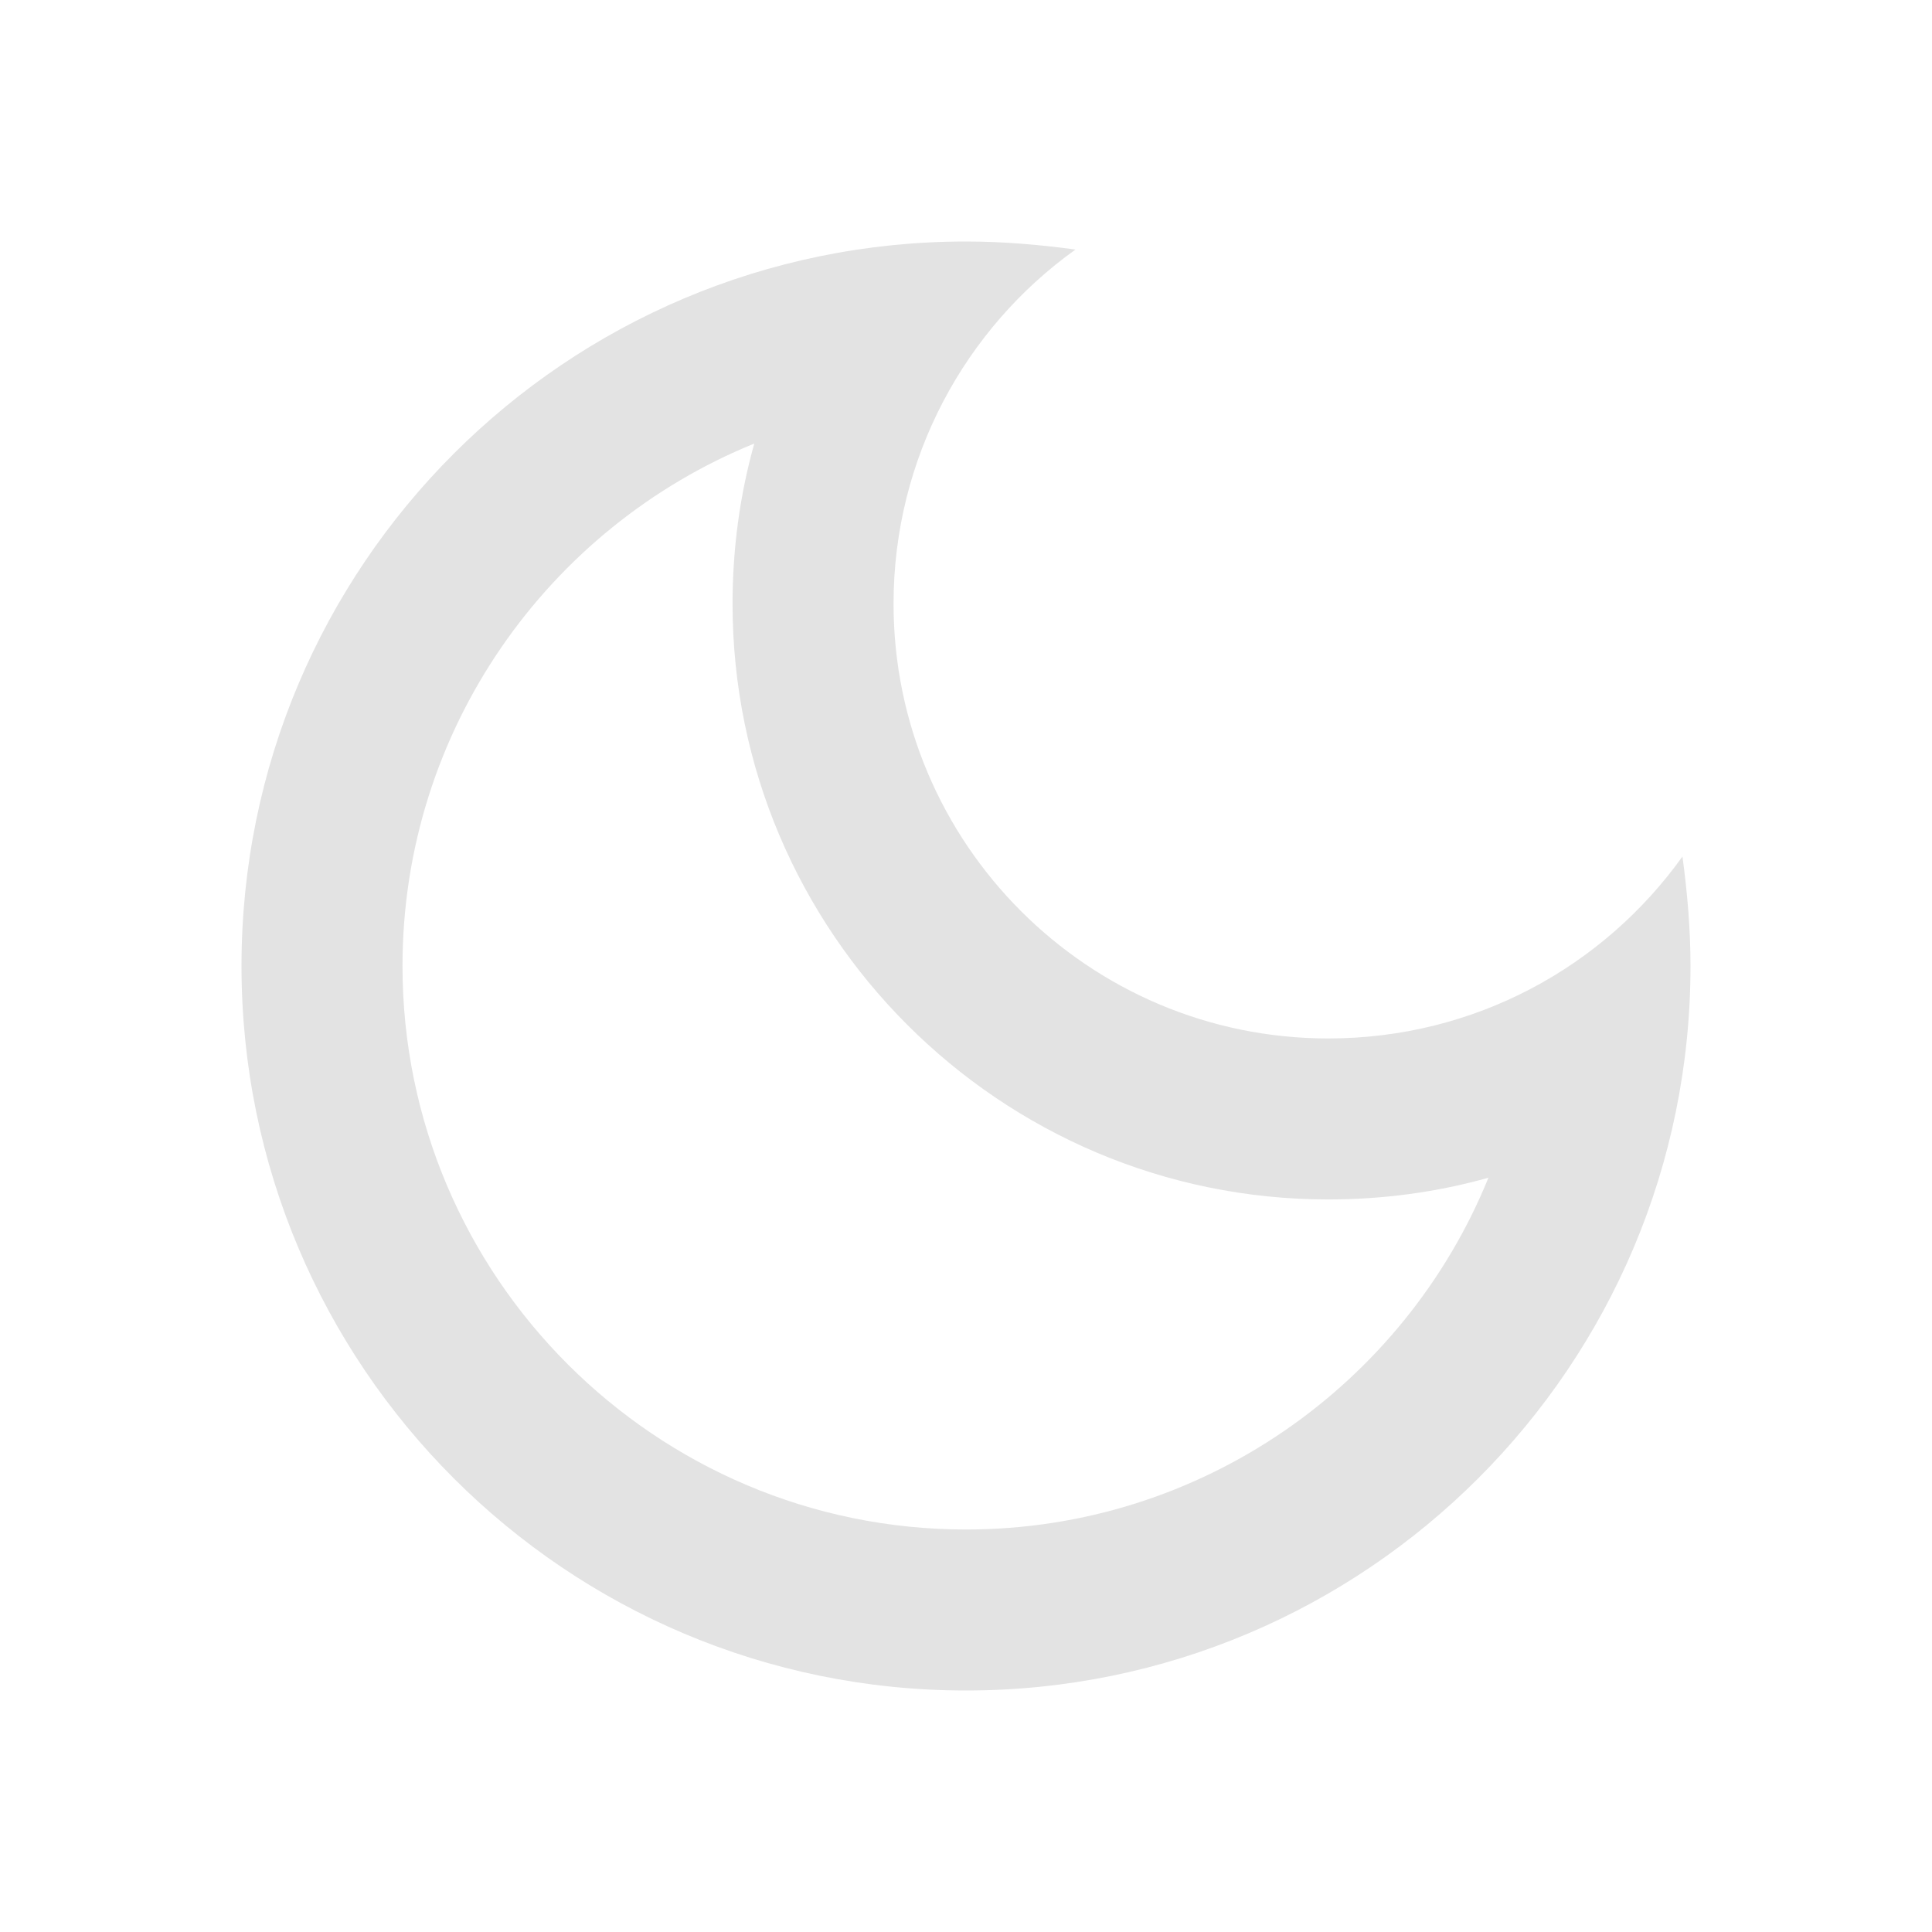
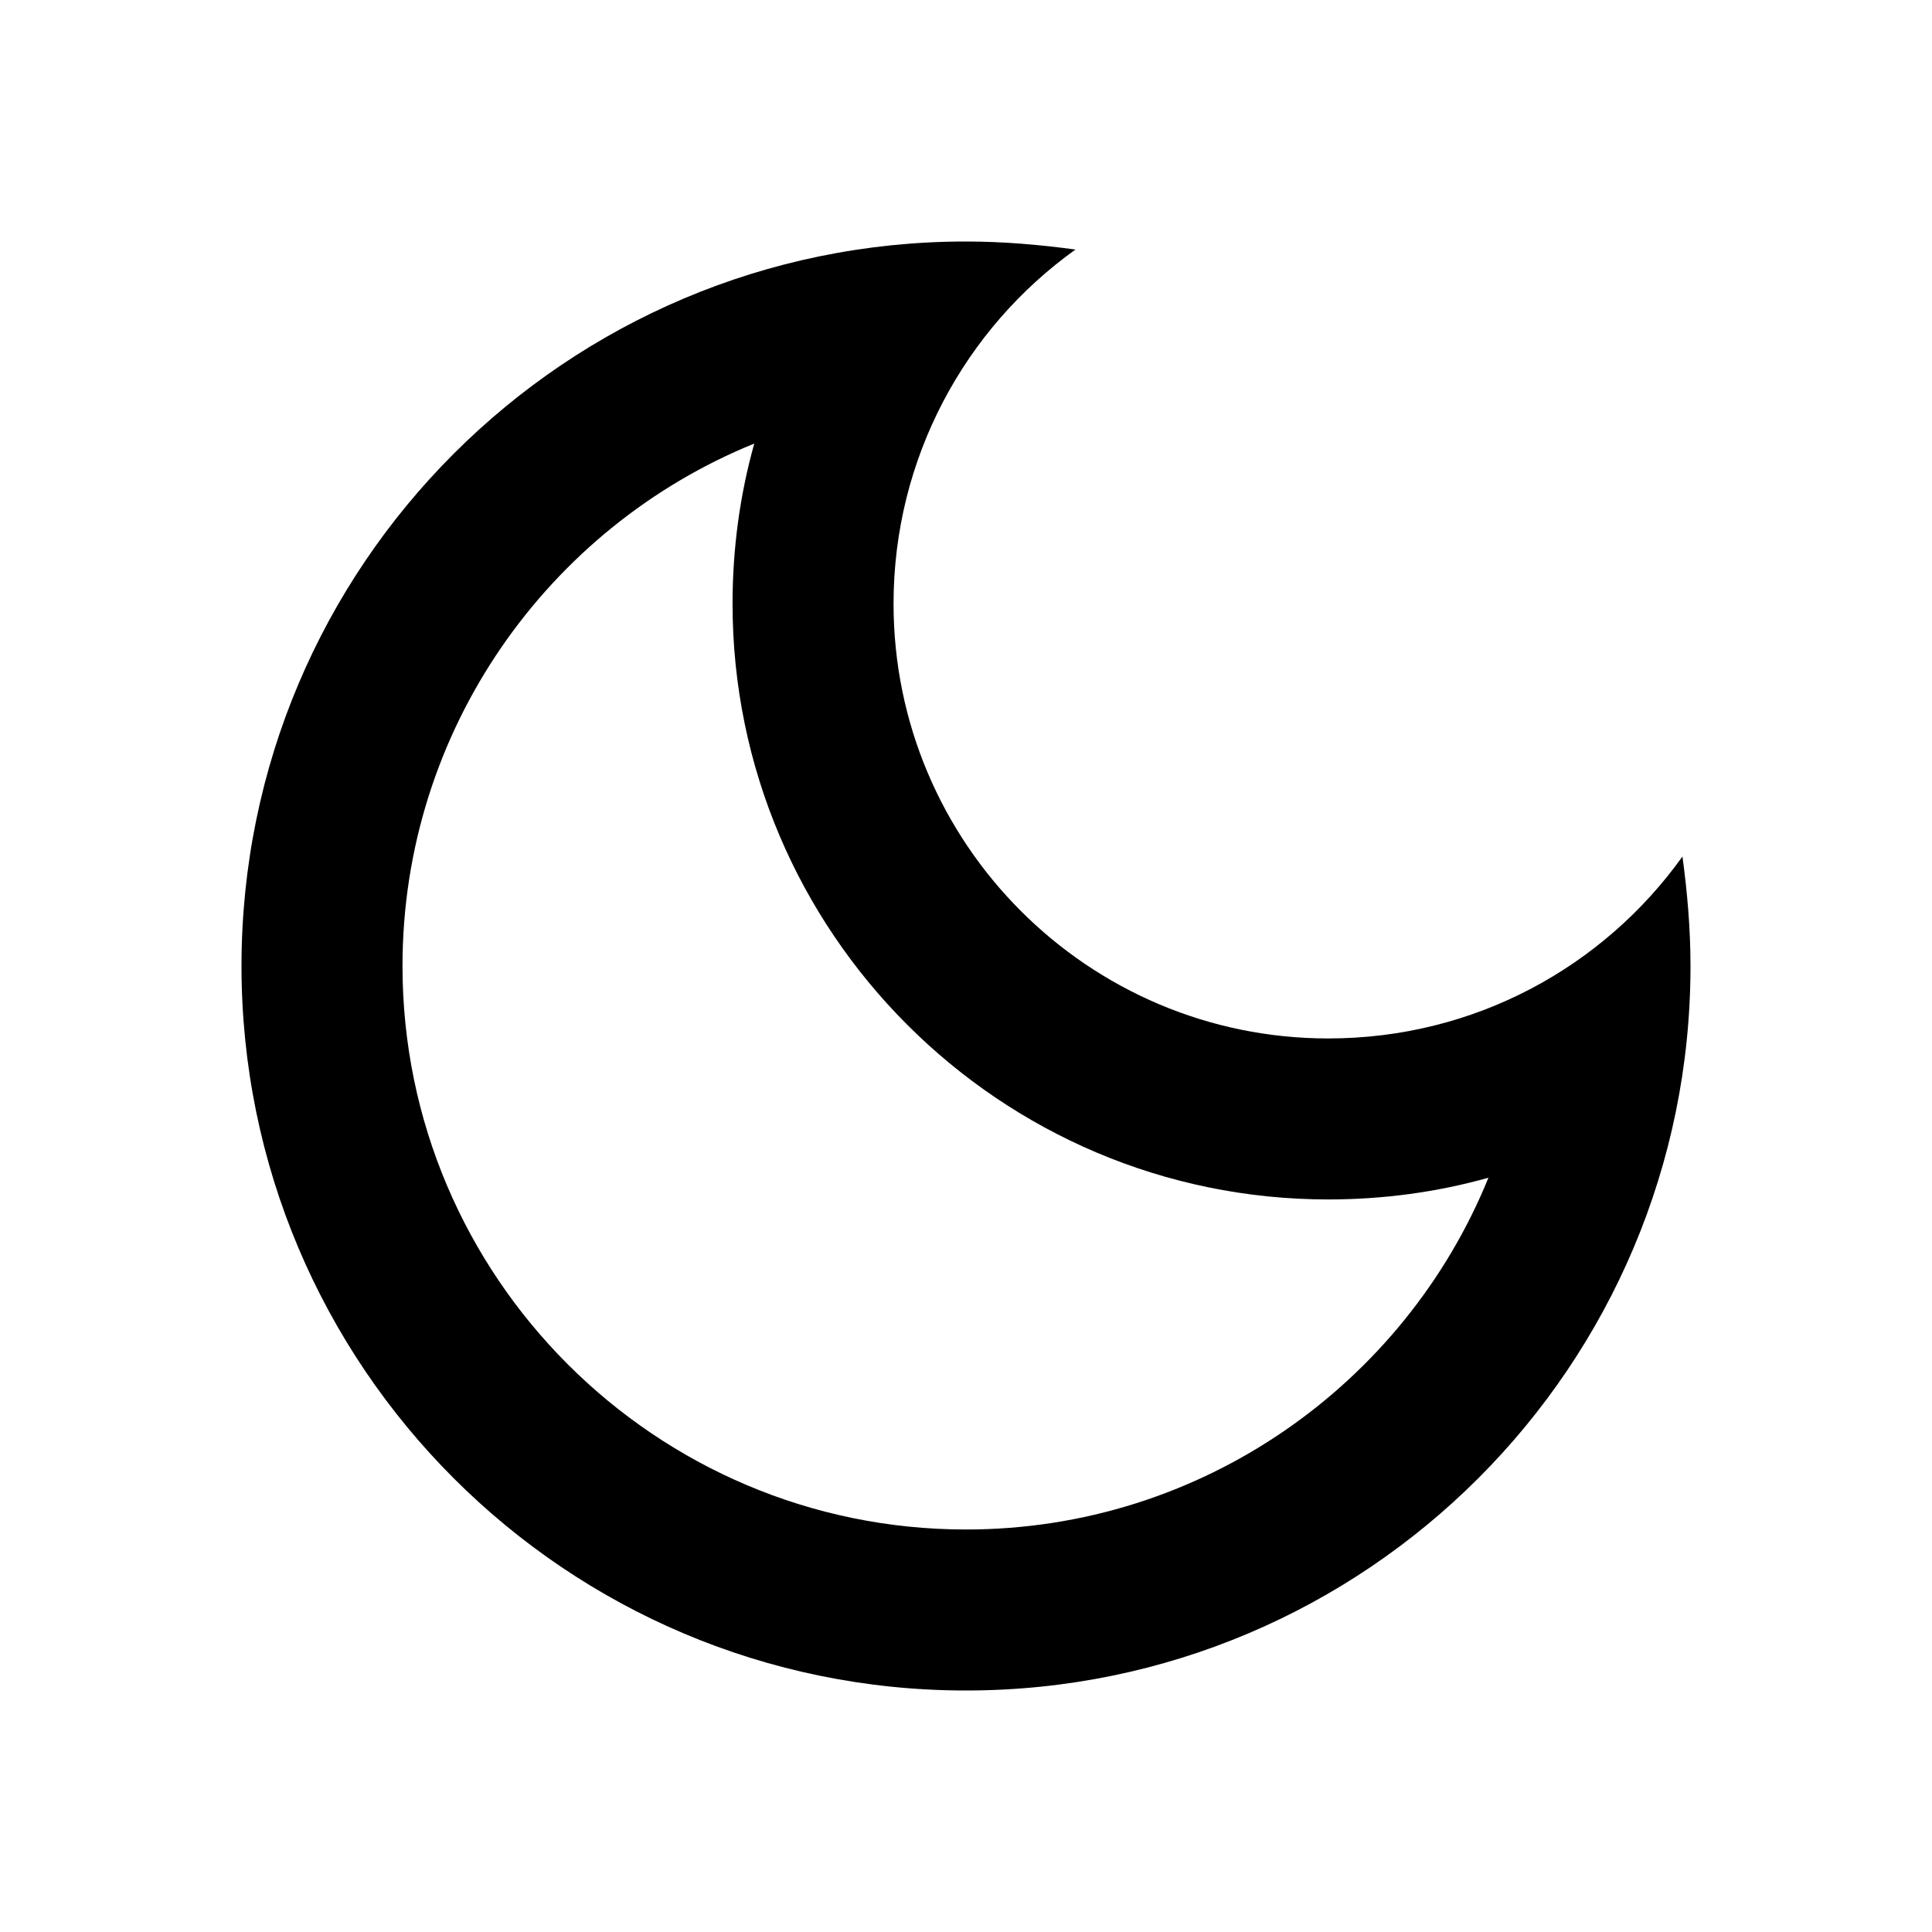
- <svg xmlns="http://www.w3.org/2000/svg" enable-background="new 0 0 24 24" height="24px" viewBox="0 0 24 24" width="24px" fill="#e3e3e3">
+ <svg xmlns="http://www.w3.org/2000/svg" enable-background="new 0 0 24 24" height="24px" viewBox="0 0 24 24" width="24px" fill="currentColor">
  <rect fill="none" height="24" width="24" />
  <path d="M9.37,5.51C9.19,6.15,9.1,6.82,9.1,7.5c0,4.08,3.32,7.4,7.4,7.4c0.68,0,1.35-0.09,1.99-0.27C17.45,17.19,14.93,19,12,19 c-3.86,0-7-3.14-7-7C5,9.07,6.81,6.55,9.37,5.51z M12,3c-4.97,0-9,4.03-9,9s4.03,9,9,9s9-4.03,9-9c0-0.46-0.04-0.92-0.1-1.36 c-0.98,1.37-2.58,2.26-4.4,2.26c-2.98,0-5.4-2.42-5.4-5.4c0-1.81,0.89-3.42,2.26-4.4C12.92,3.04,12.46,3,12,3L12,3z" />
</svg>
